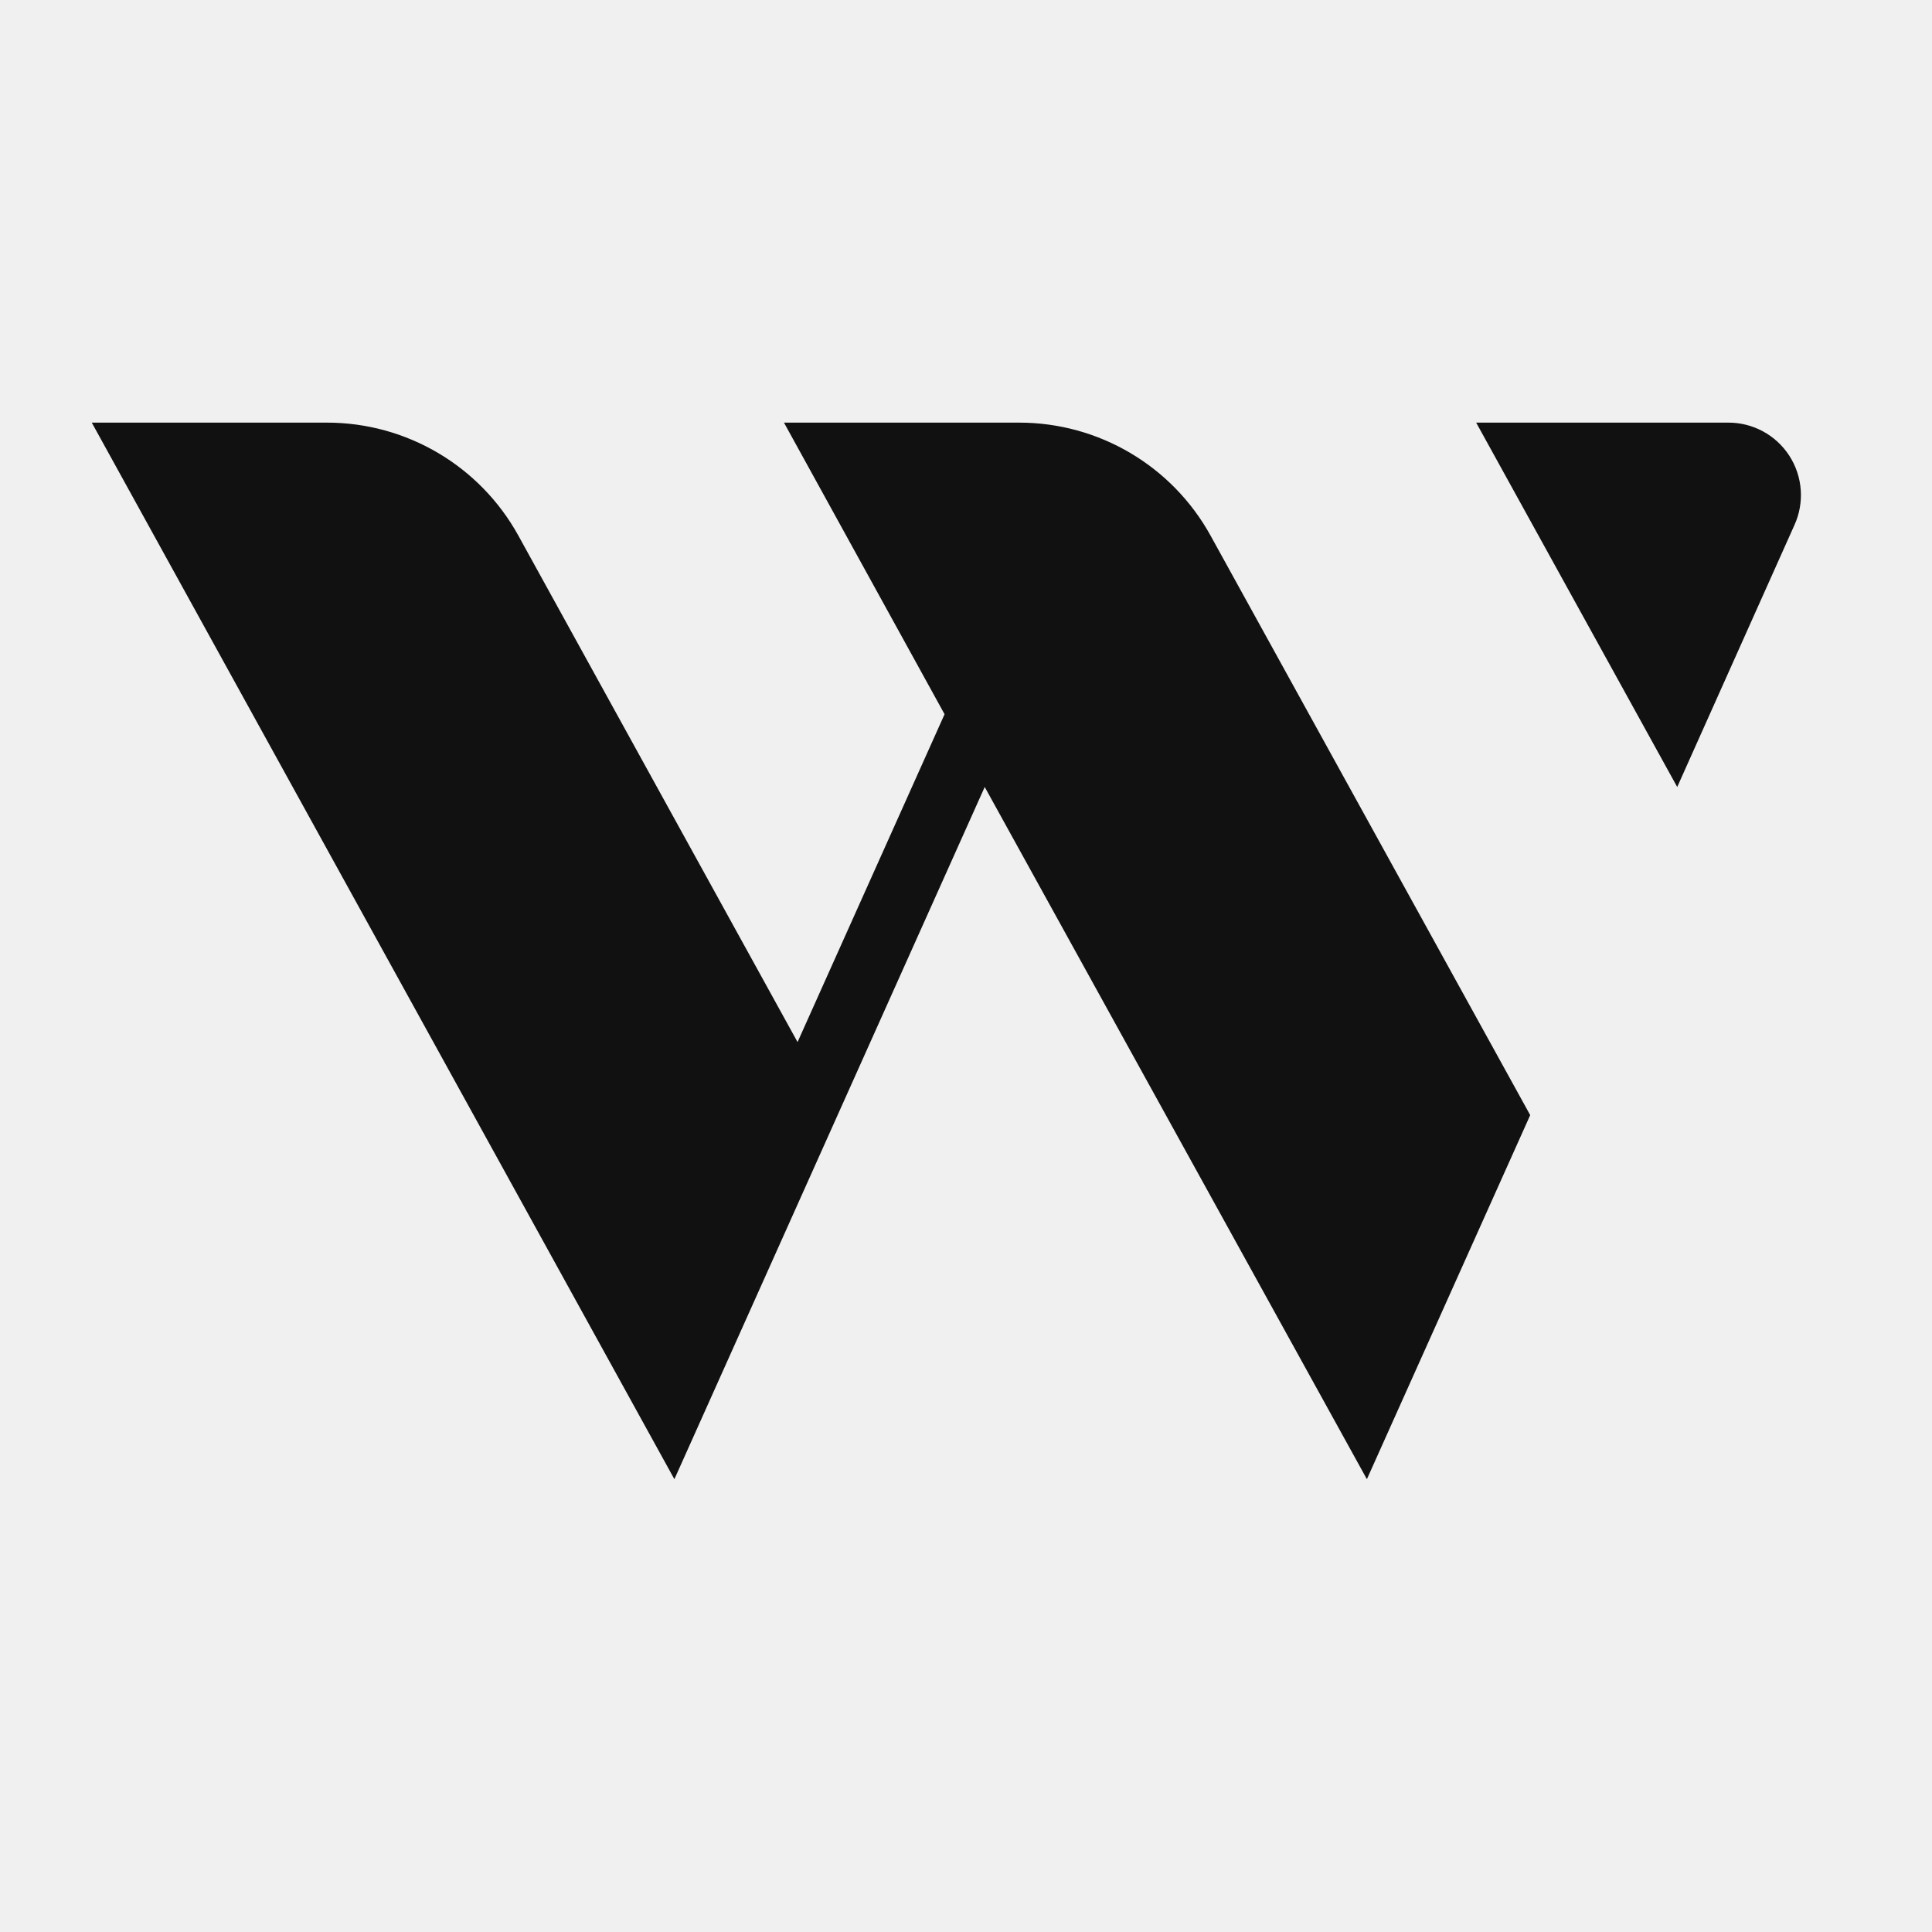
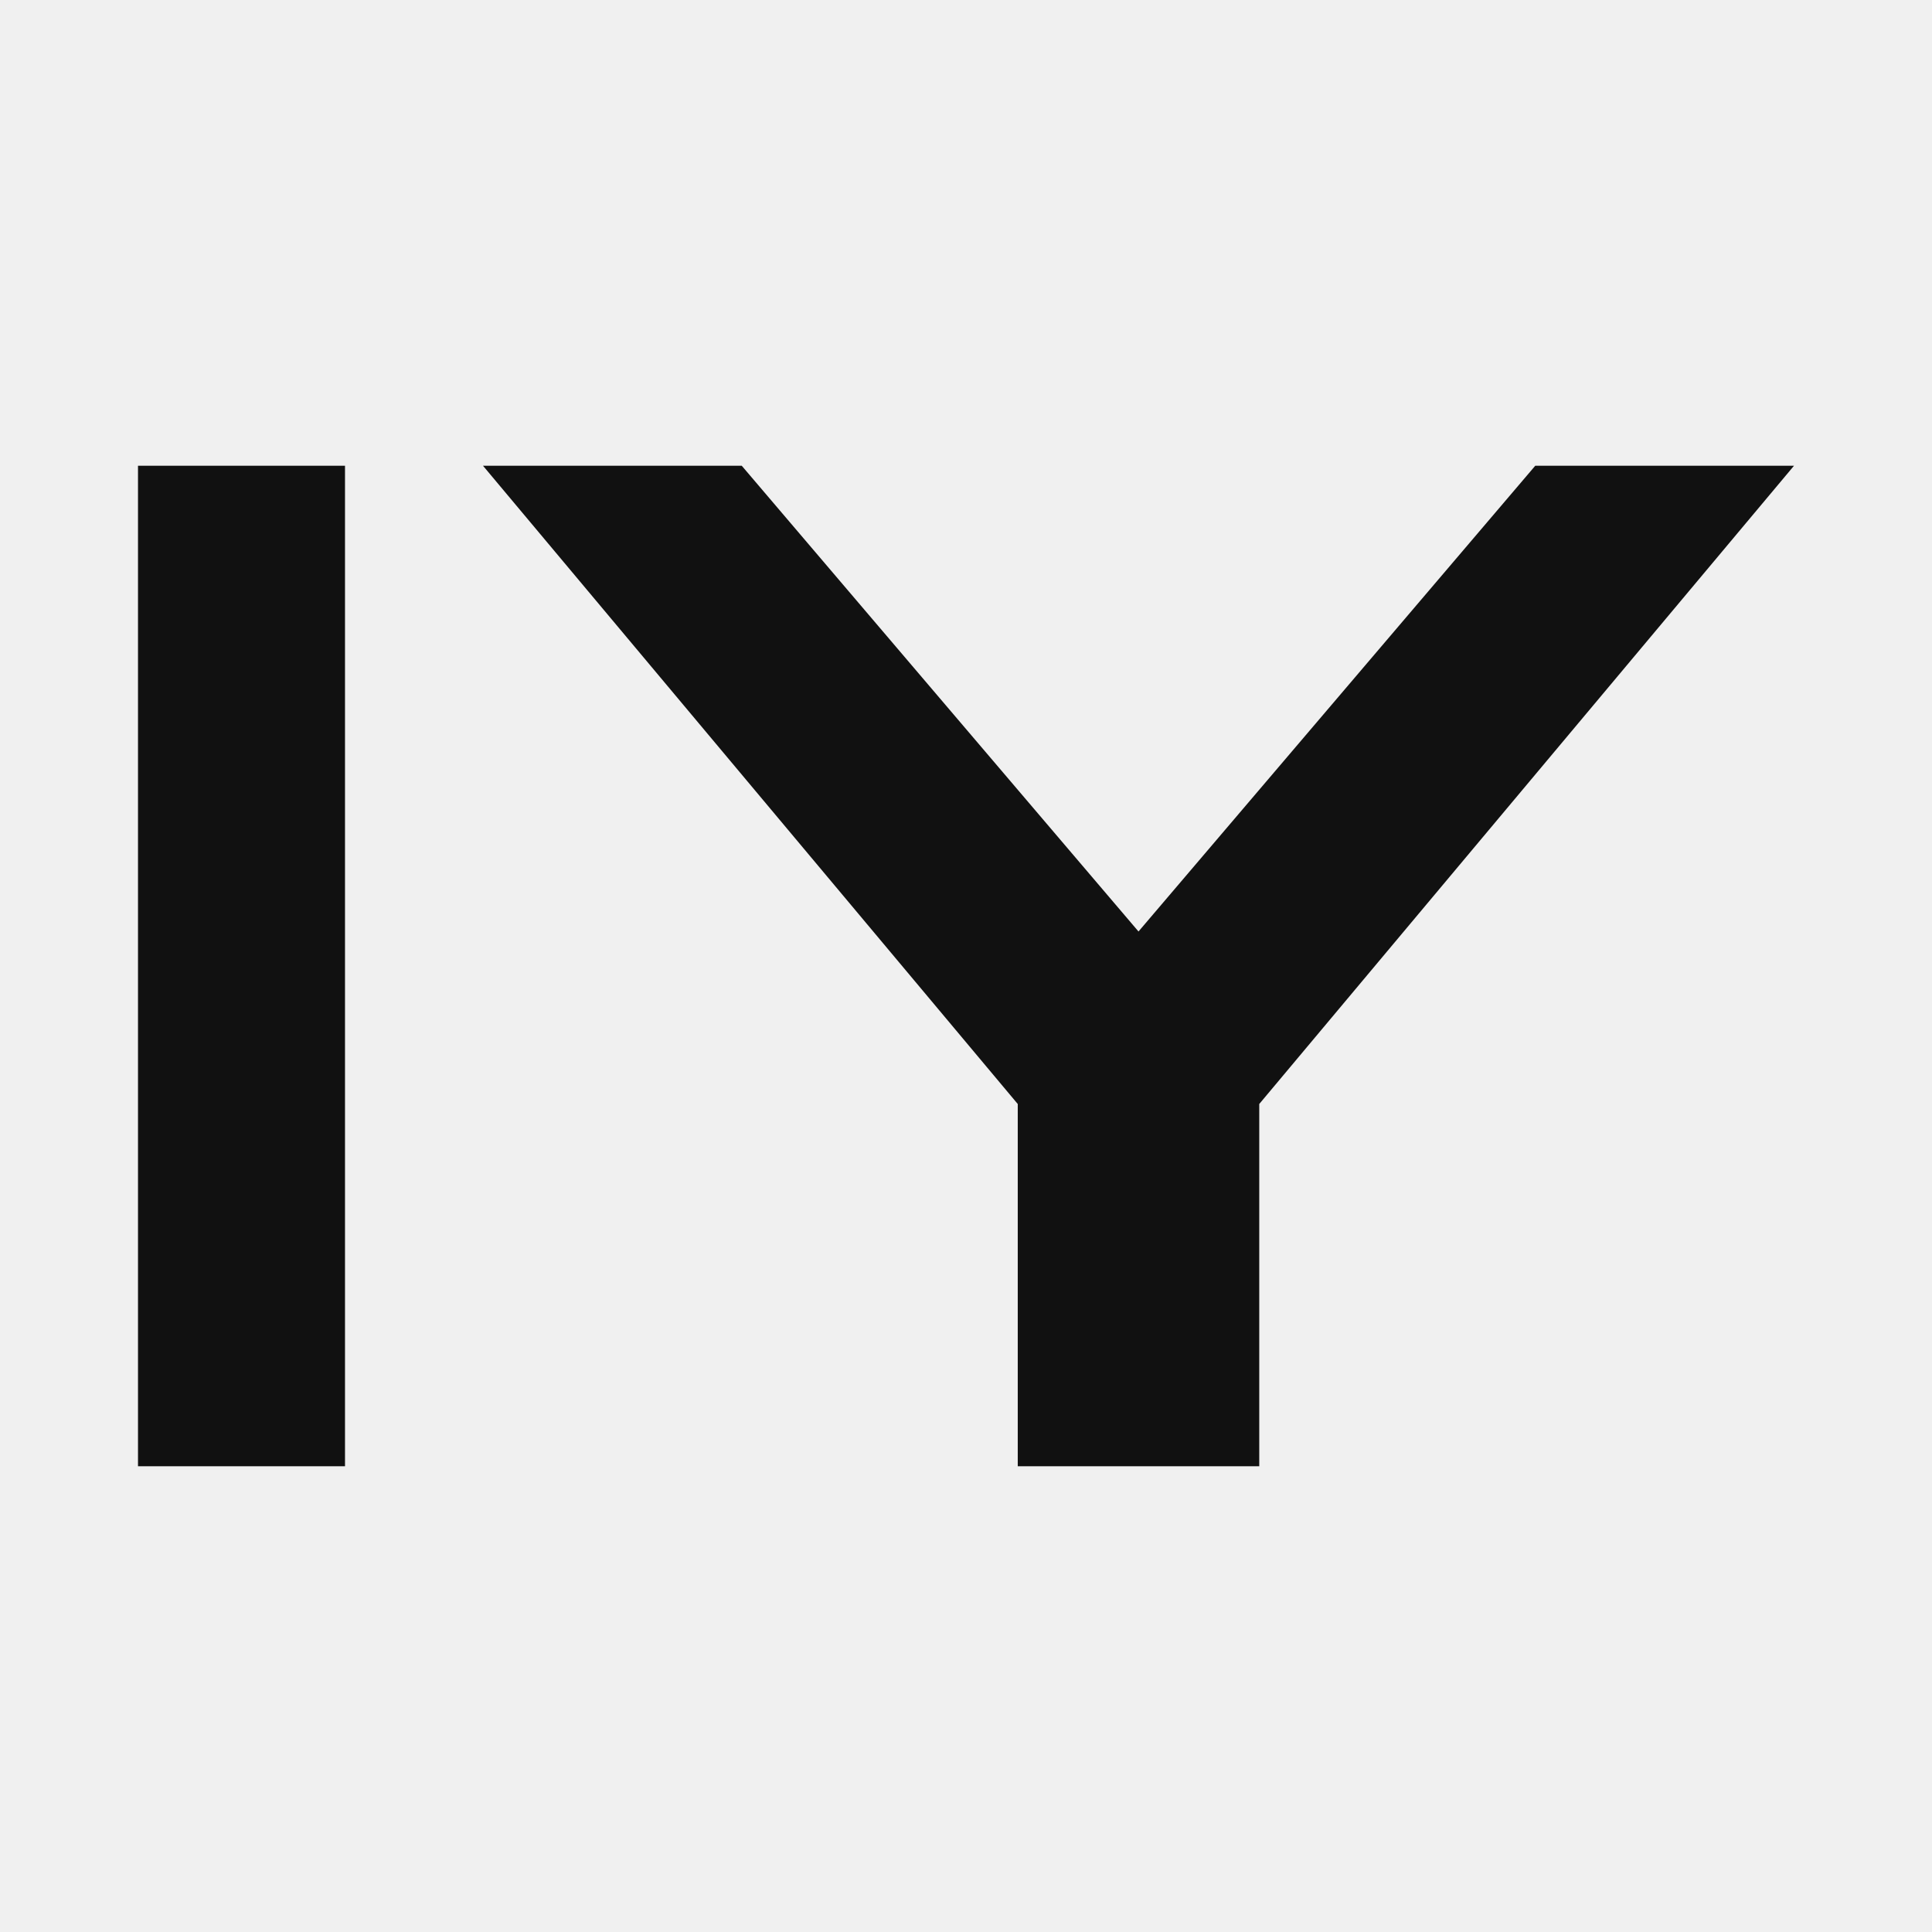
- <svg xmlns="http://www.w3.org/2000/svg" width="64" height="64" viewBox="0 0 64 64">
+ <svg xmlns="http://www.w3.org/2000/svg" width="64" height="64" viewBox="-4 -13.5 56 56">
  <style>
    #favicon {
      fill: #111;
      @media (prefers-color-scheme: dark) {
        fill: #fff;
      }
    }
  </style>
-   <path id="favicon" d="M3.03 14h7.8a7.24 7.24 0 0 1 6.34 3.74l9.25 16.78 4.87-10.86L25.97 14h7.79a7.24 7.24 0 0 1 6.34 3.74l10.59 19.2L45.28 49 32.62 26.07 22.34 49 3.04 14Zm56.41 3.4a2.4 2.4 0 0 0-2.2-3.4H48.9l6.66 12.07 3.88-8.67Z" />
+   <path id="favicon" d="M0 0h6v29H0V0Zm10 0h7.5L29 13.5 40.5 0H48L32.5 18.5V29h-7V18.5L10 0Z" />
</svg>
